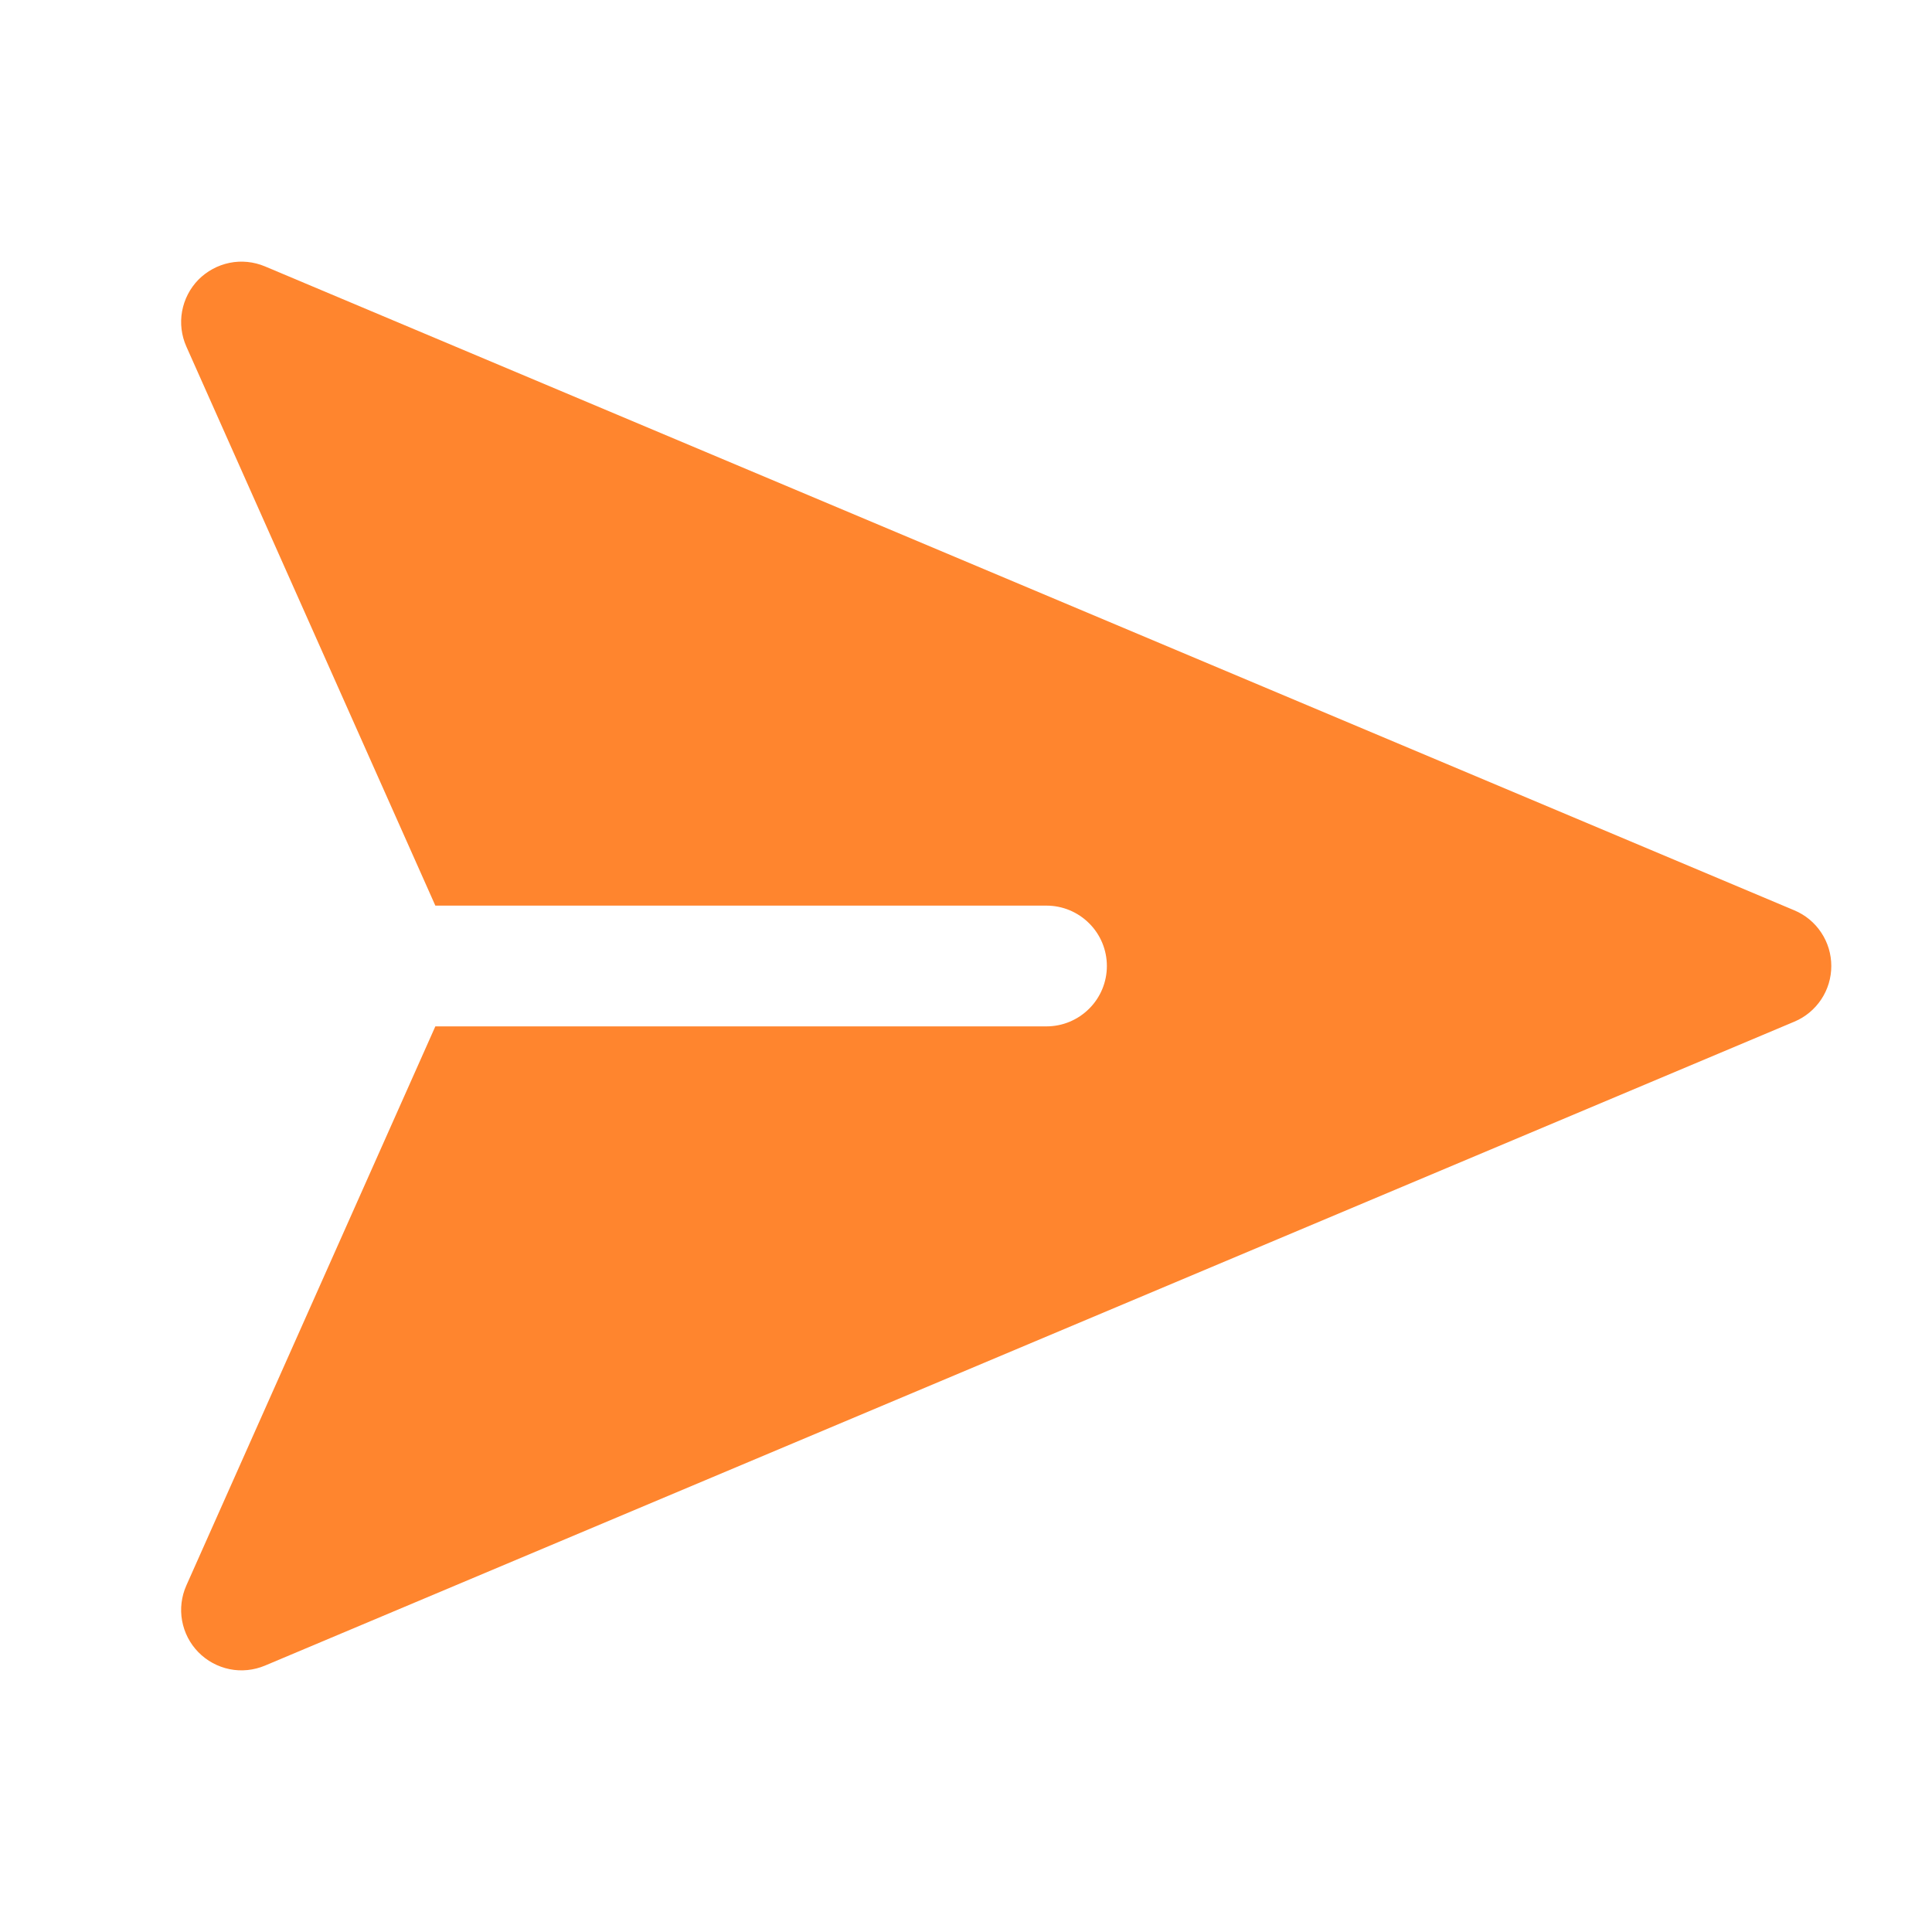
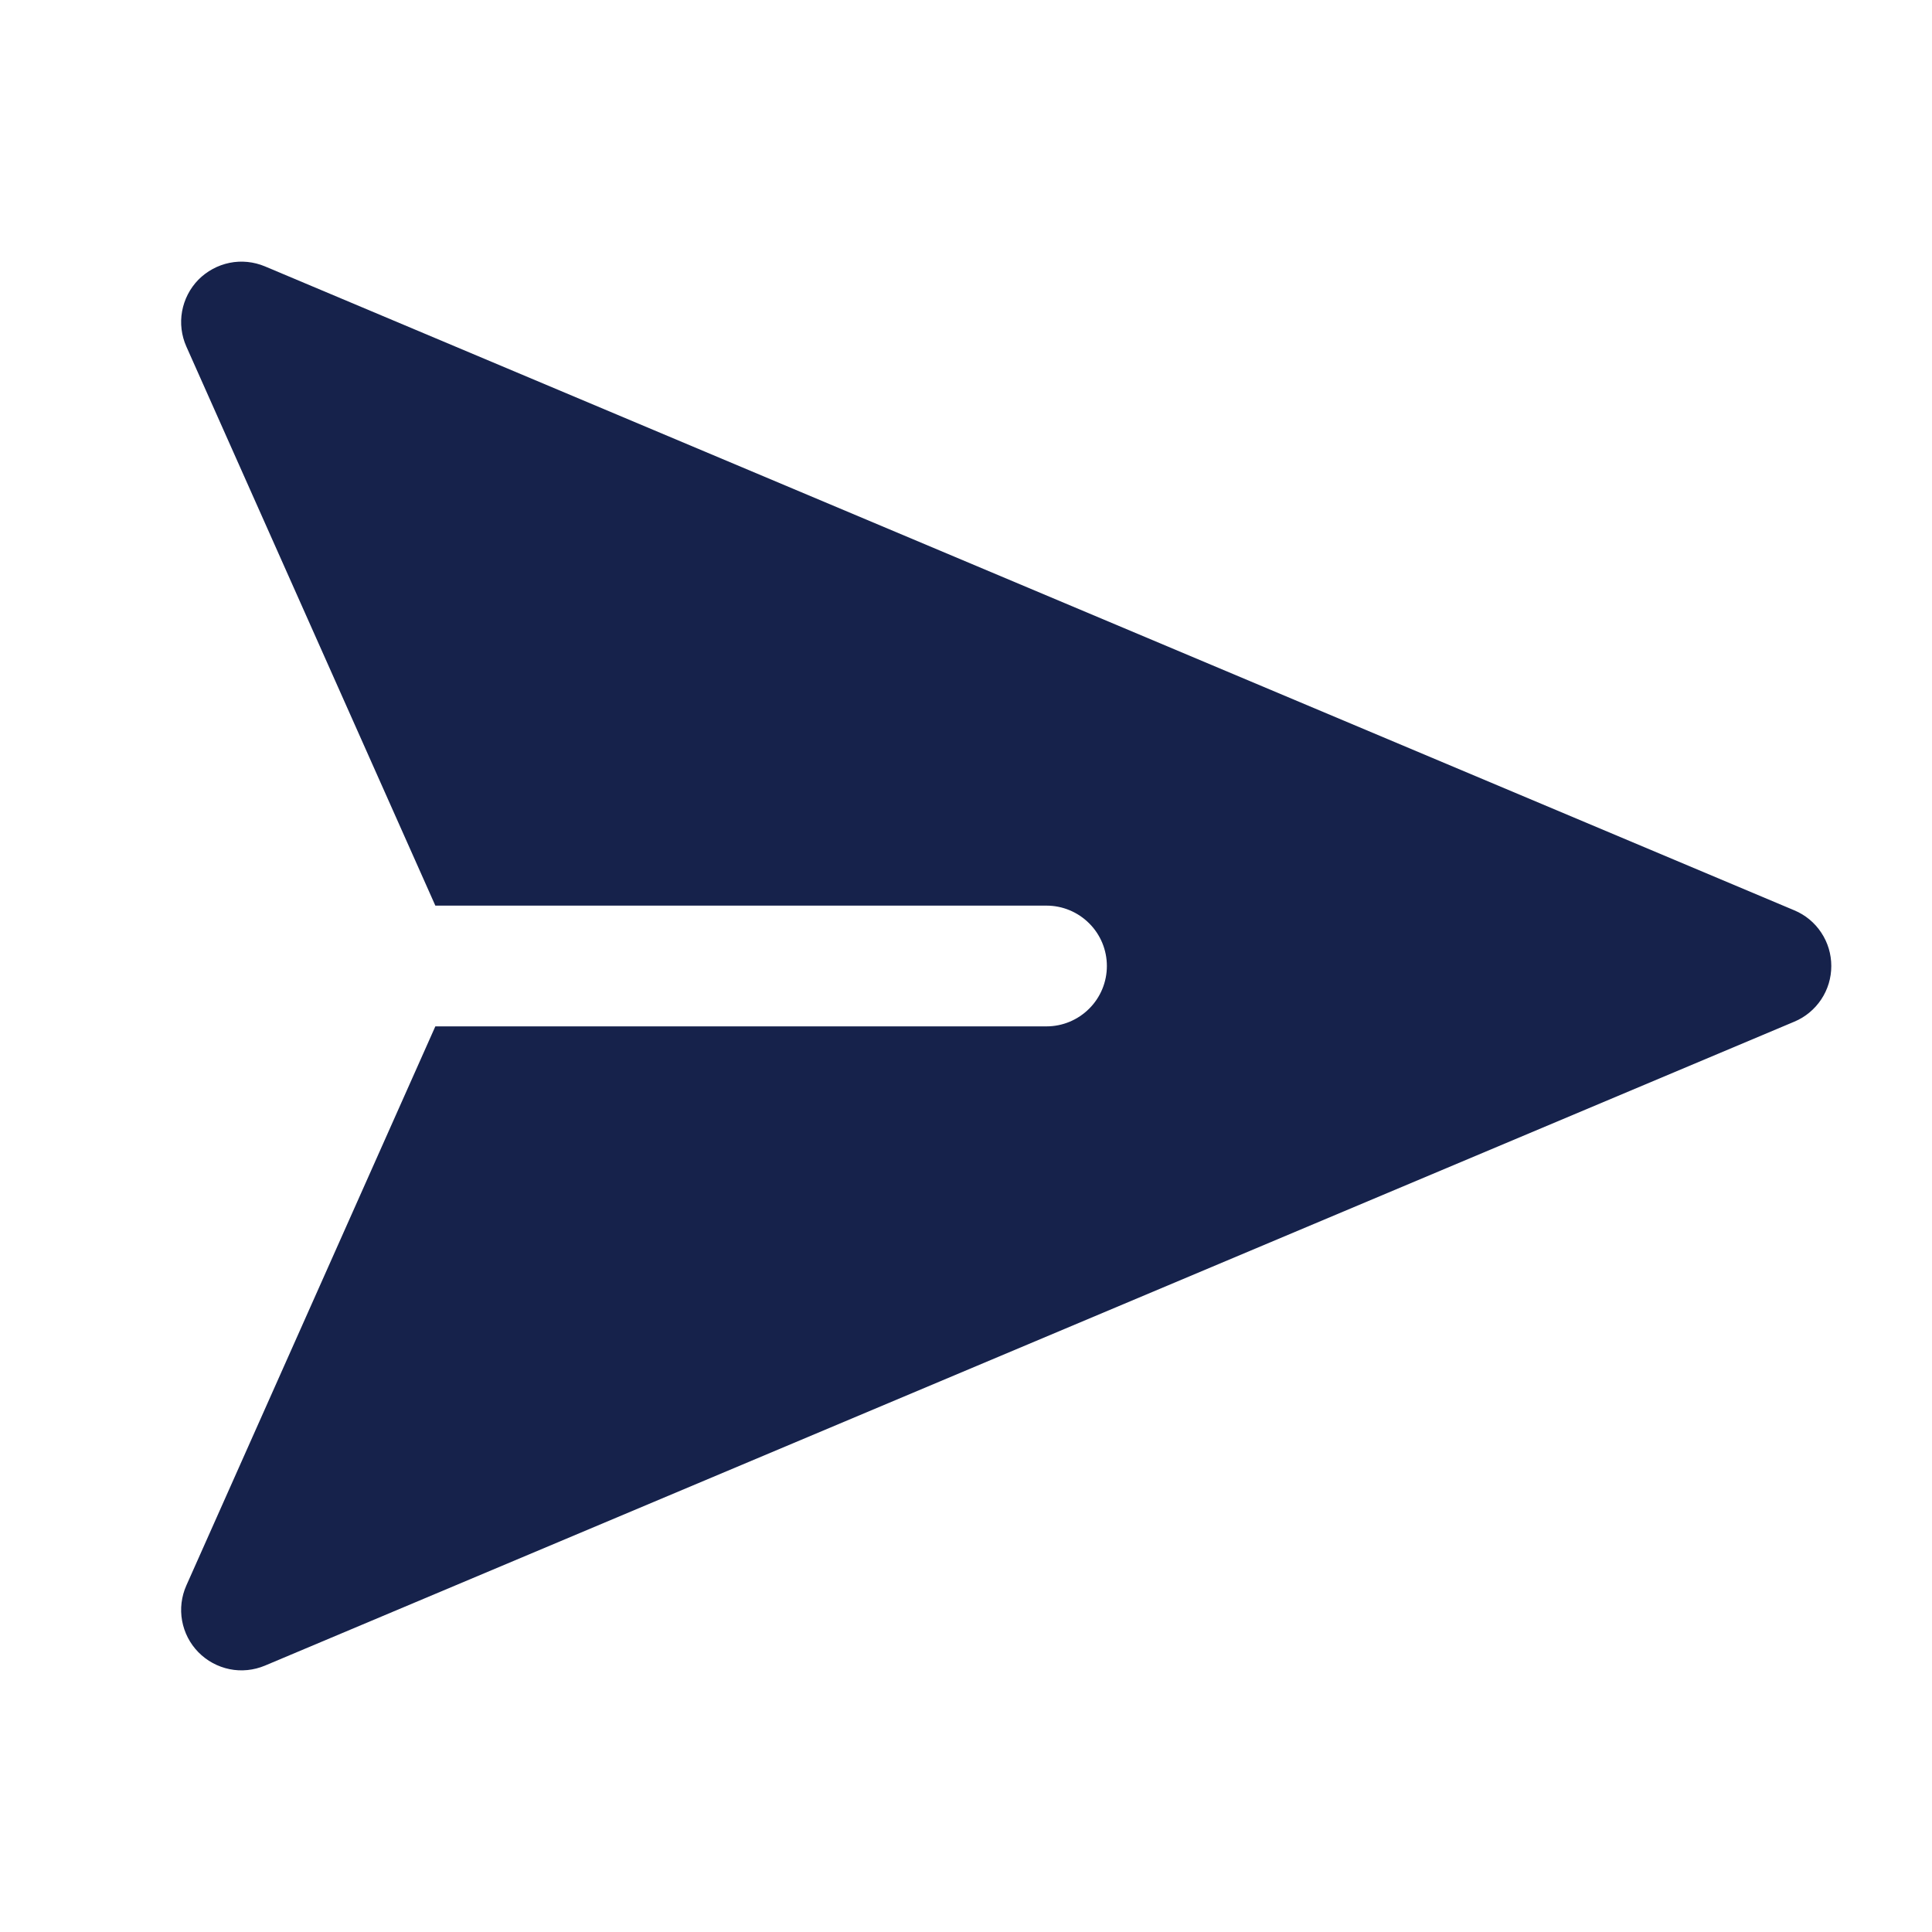
<svg xmlns="http://www.w3.org/2000/svg" width="24" height="24" viewBox="0 0 24 24" fill="none">
-   <path fill-rule="evenodd" clip-rule="evenodd" d="M3.291 3.309C3.152 3.251 2.999 3.235 2.852 3.265C2.705 3.295 2.57 3.368 2.464 3.475C2.359 3.583 2.289 3.719 2.262 3.867C2.235 4.015 2.254 4.168 2.315 4.305L5.408 11.25H13C13.199 11.25 13.389 11.329 13.53 11.47C13.671 11.61 13.75 11.801 13.75 12C13.75 12.199 13.671 12.39 13.53 12.53C13.389 12.671 13.199 12.75 13 12.75H5.408L2.315 19.695C2.254 19.832 2.235 19.985 2.262 20.133C2.289 20.281 2.359 20.417 2.464 20.524C2.57 20.632 2.705 20.705 2.852 20.735C2.999 20.765 3.152 20.749 3.291 20.691L22.291 12.691C22.427 12.634 22.543 12.537 22.624 12.415C22.706 12.292 22.749 12.148 22.749 12C22.749 11.852 22.706 11.708 22.624 11.585C22.543 11.462 22.427 11.366 22.291 11.309L3.291 3.309Z" fill="#FF852E" />
+   <path fill-rule="evenodd" clip-rule="evenodd" d="M3.291 3.309C3.152 3.251 2.999 3.235 2.852 3.265C2.705 3.295 2.57 3.368 2.464 3.475C2.359 3.583 2.289 3.719 2.262 3.867C2.235 4.015 2.254 4.168 2.315 4.305L5.408 11.25H13C13.199 11.25 13.389 11.329 13.53 11.47C13.671 11.61 13.75 11.801 13.75 12C13.75 12.199 13.671 12.39 13.53 12.53C13.389 12.671 13.199 12.75 13 12.75H5.408L2.315 19.695C2.254 19.832 2.235 19.985 2.262 20.133C2.289 20.281 2.359 20.417 2.464 20.524C2.57 20.632 2.705 20.705 2.852 20.735C2.999 20.765 3.152 20.749 3.291 20.691L22.291 12.691C22.427 12.634 22.543 12.537 22.624 12.415C22.706 12.292 22.749 12.148 22.749 12C22.749 11.852 22.706 11.708 22.624 11.585C22.543 11.462 22.427 11.366 22.291 11.309L3.291 3.309Z" fill="#16224B" />
</svg>
